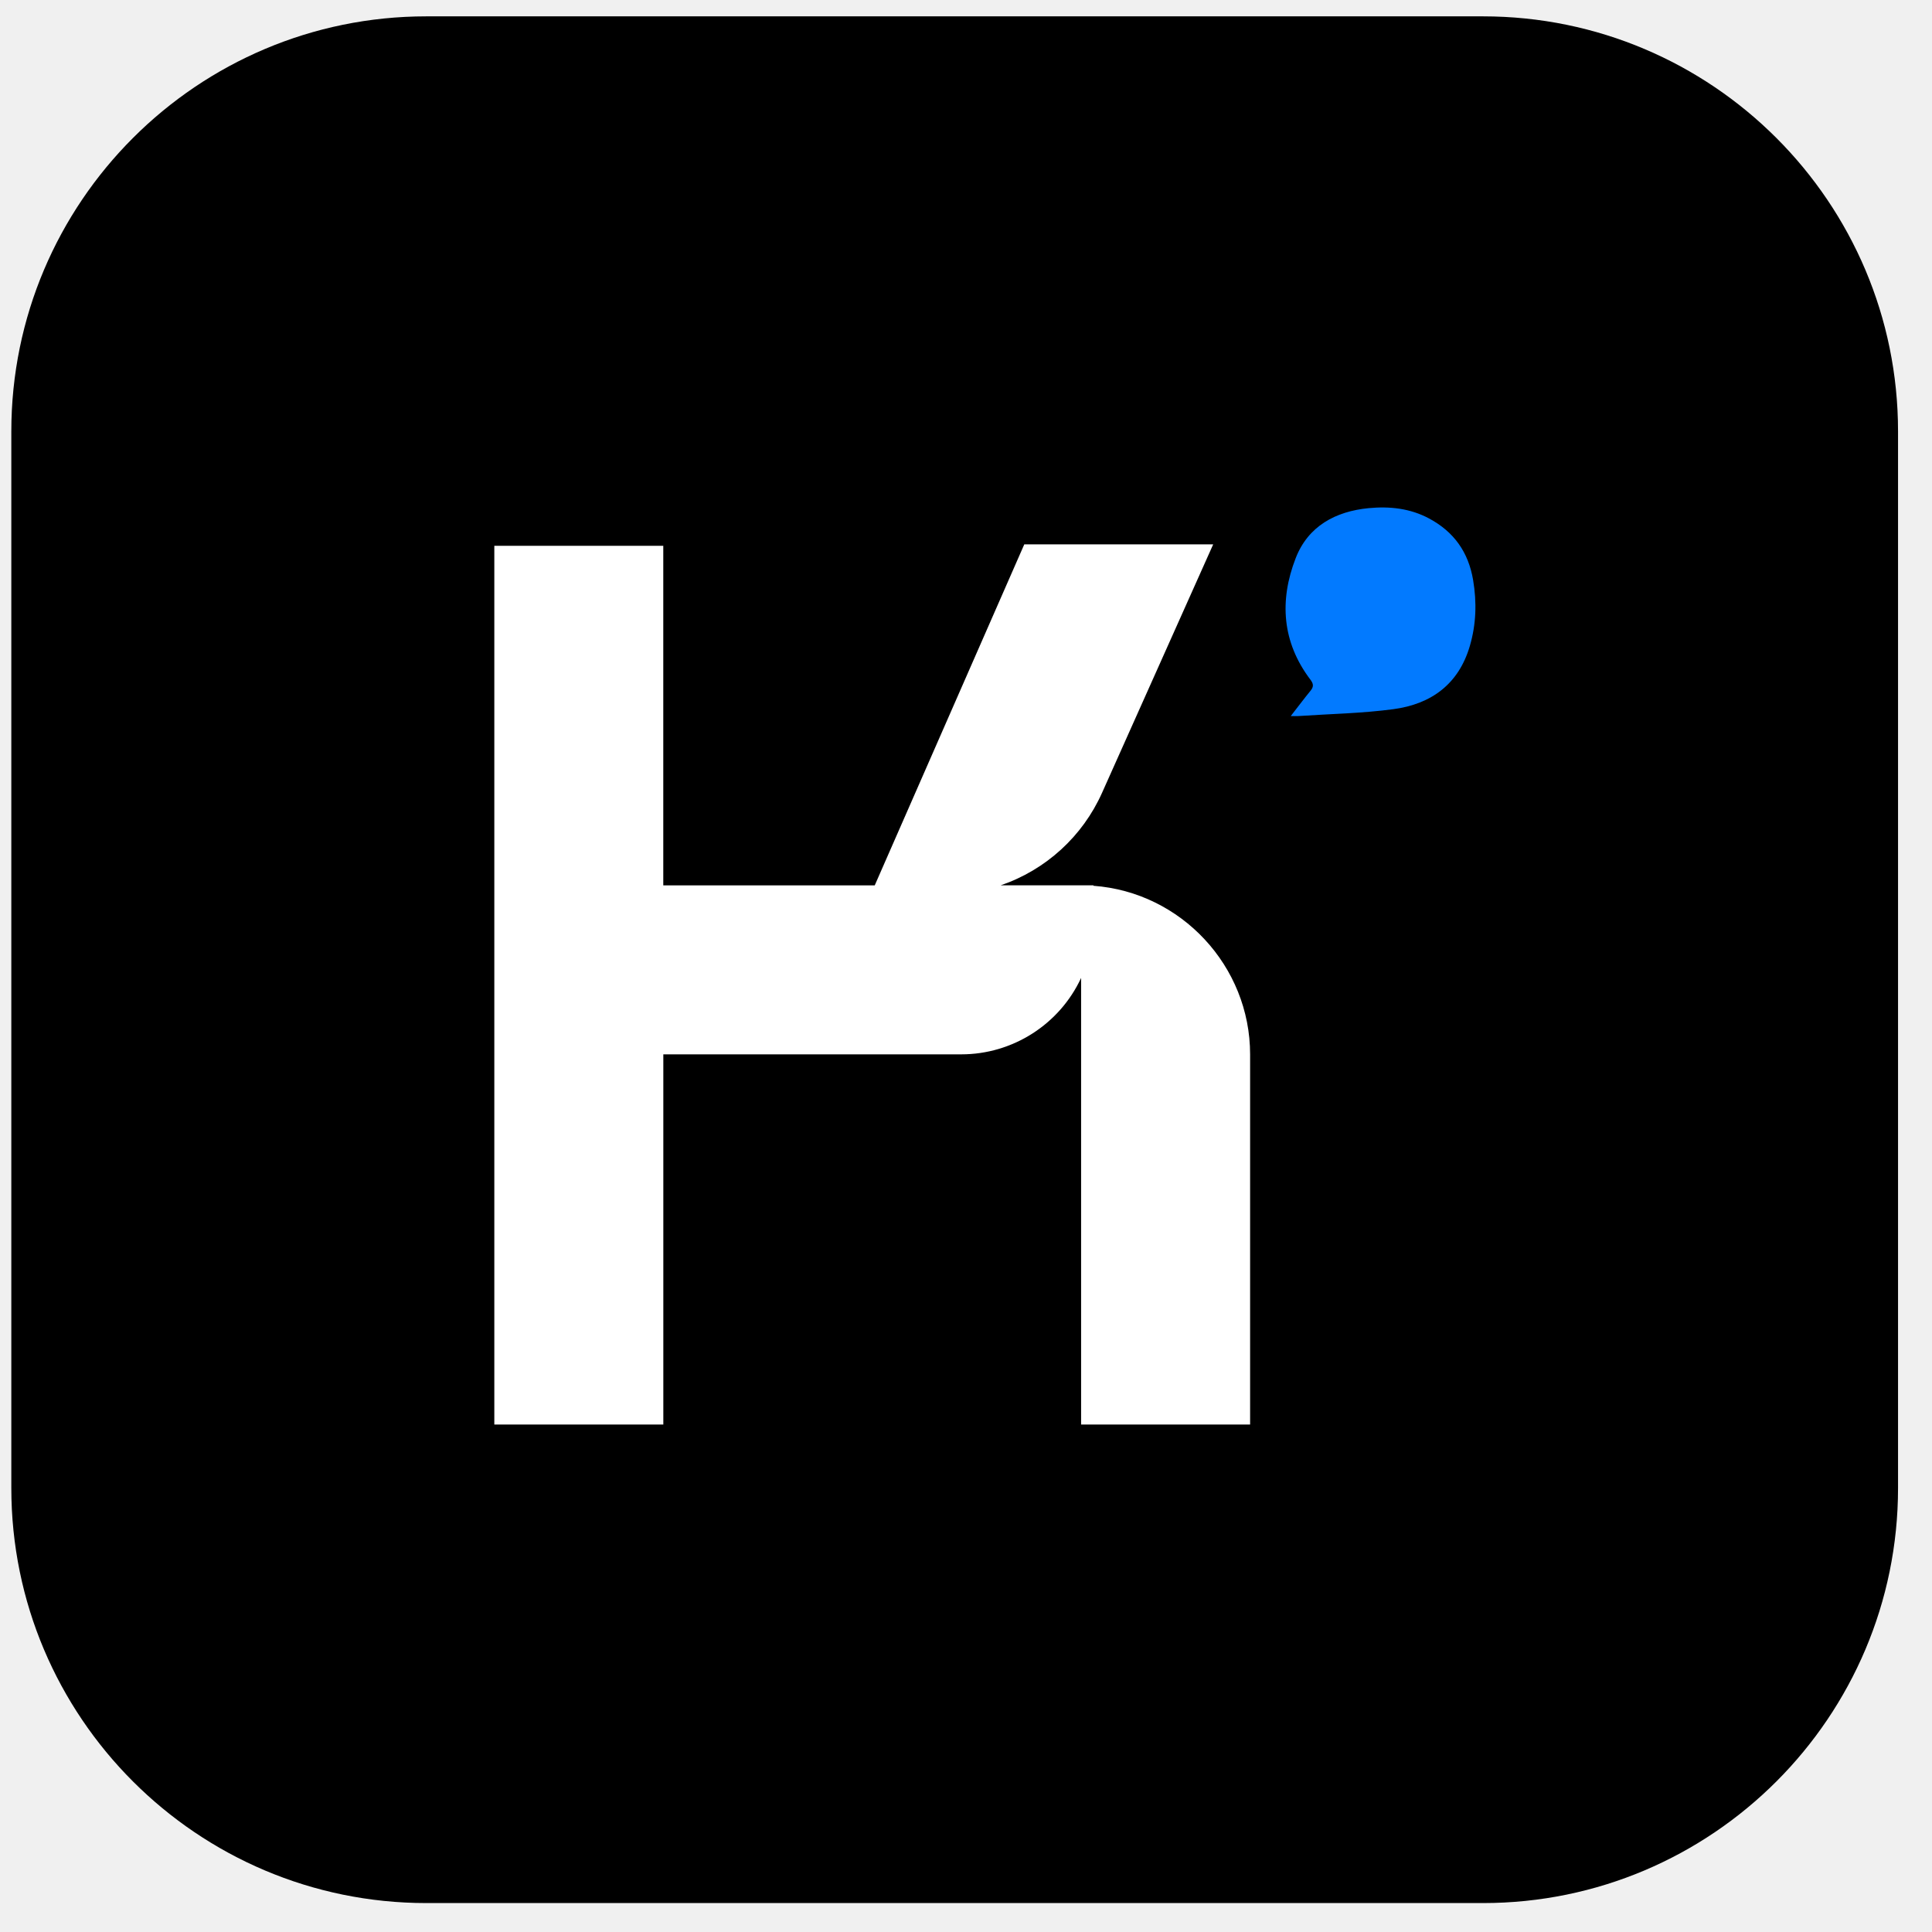
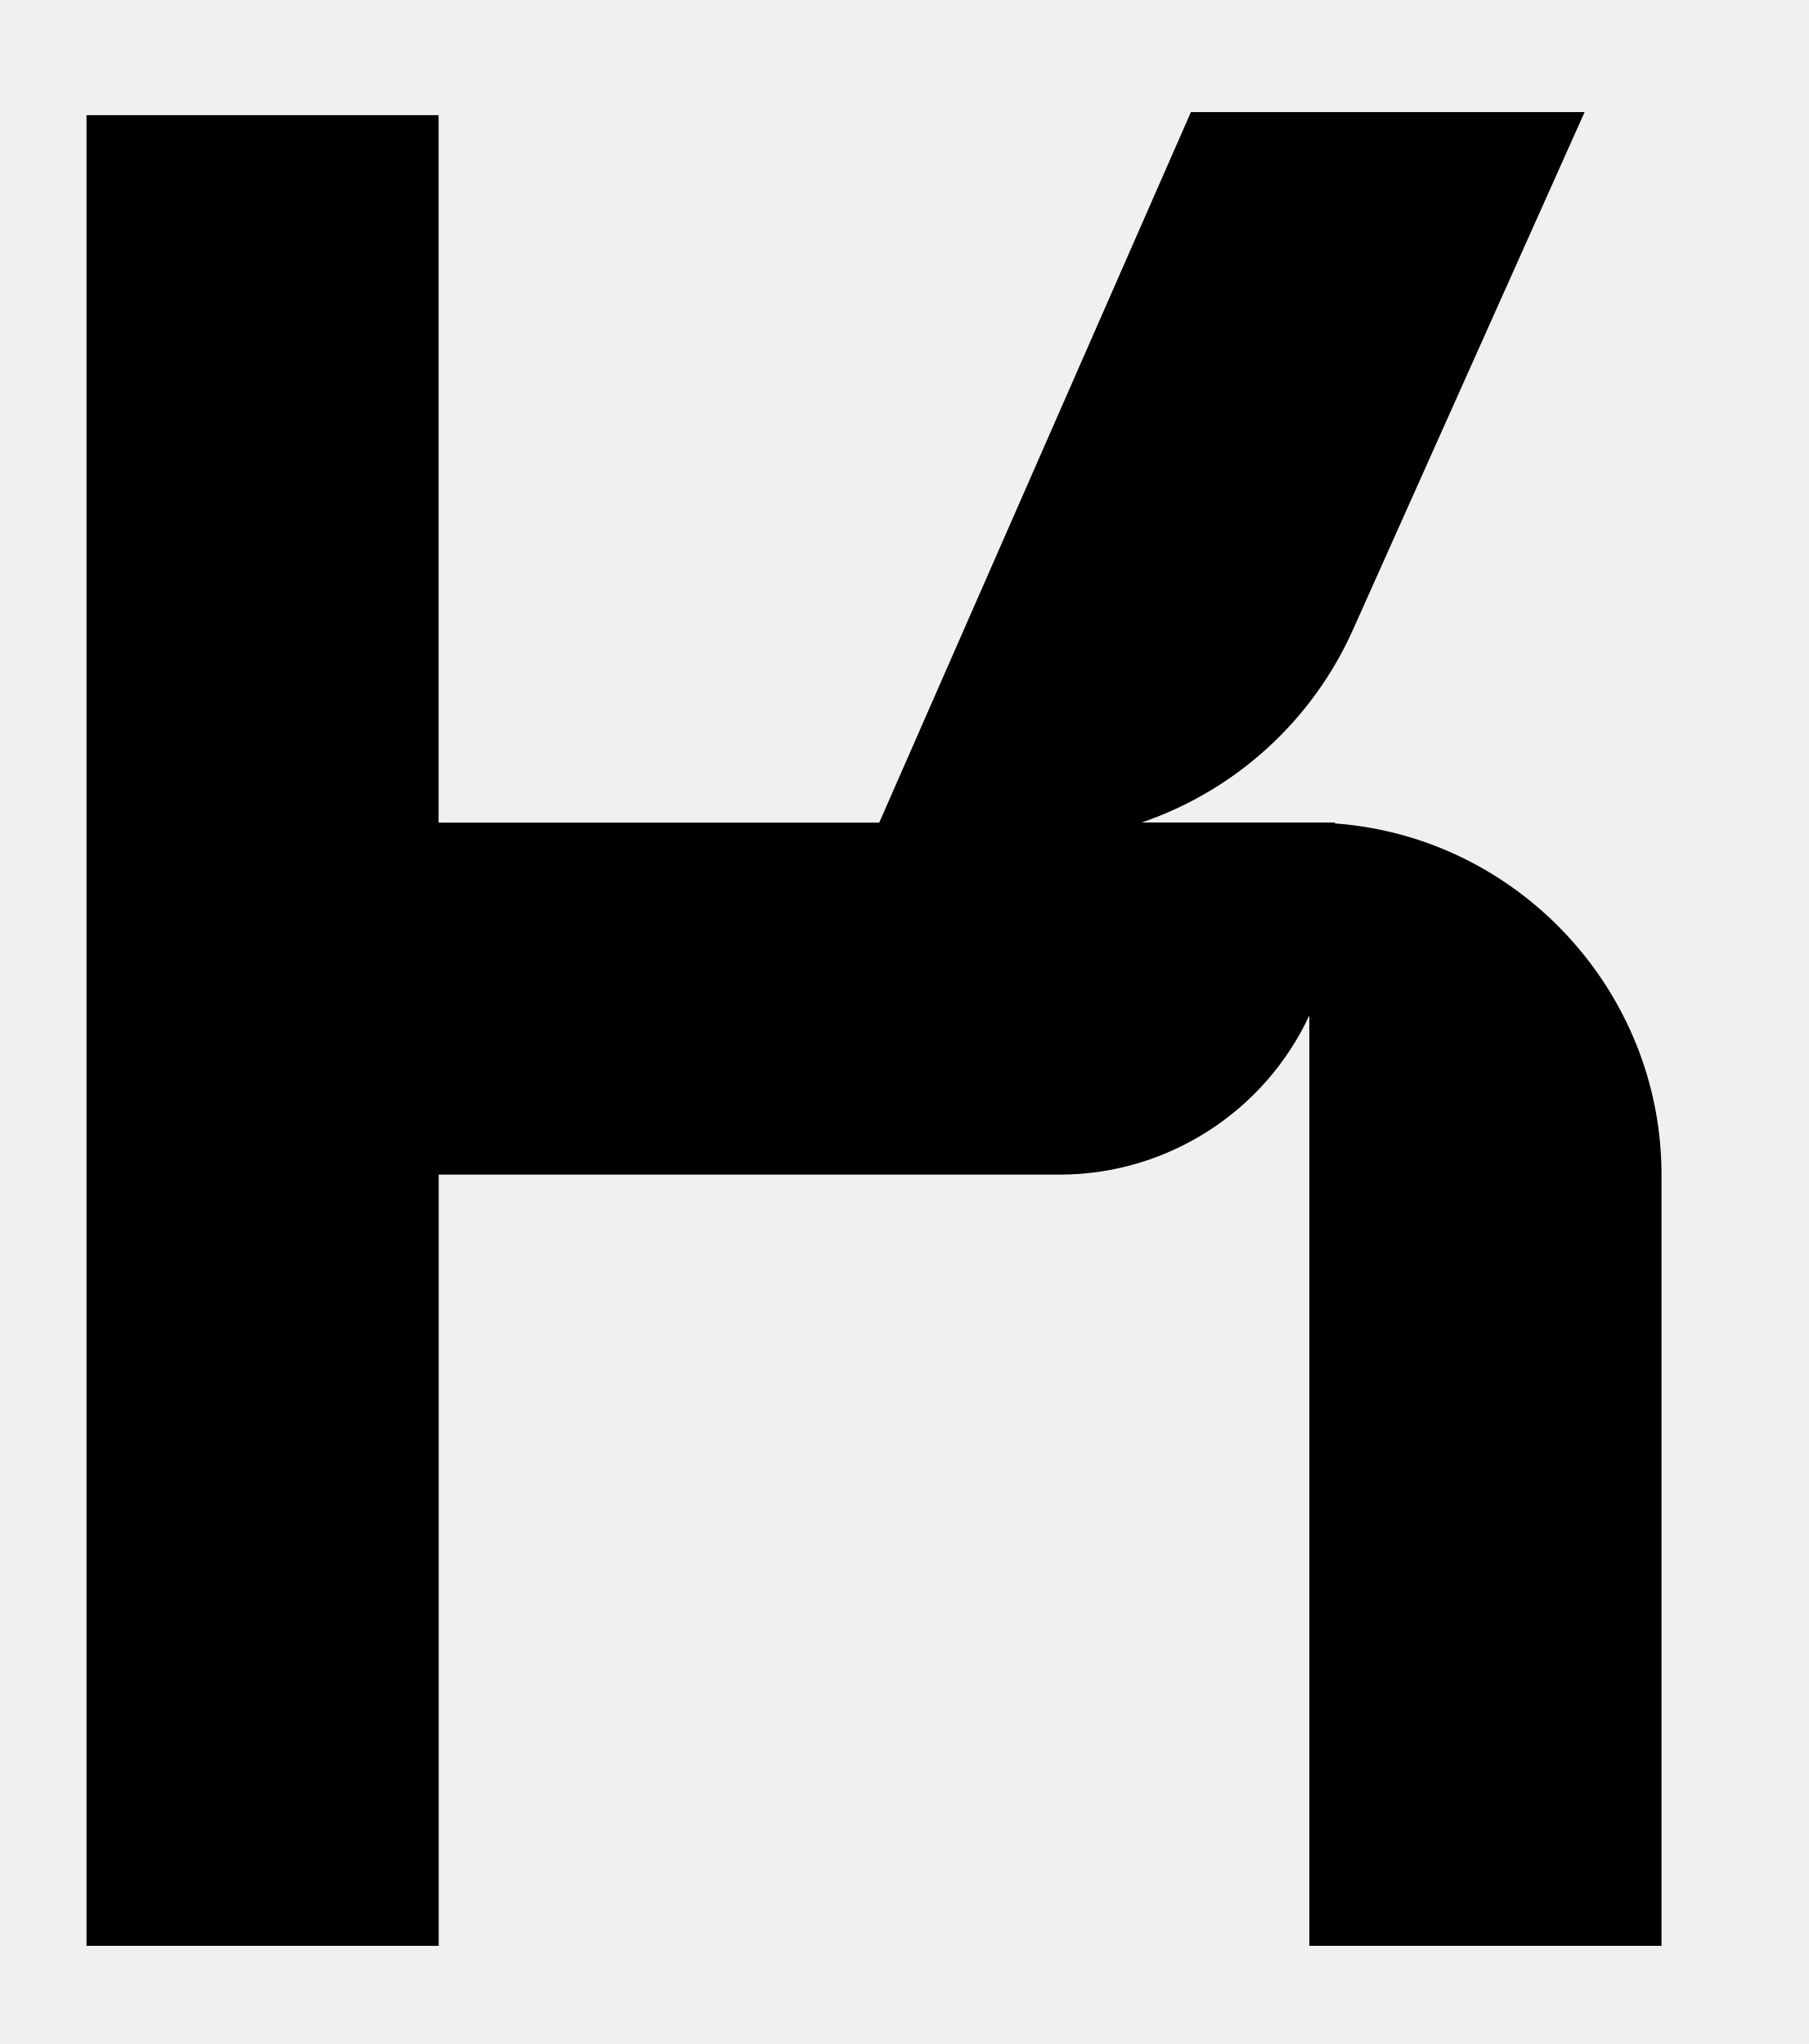
- <svg xmlns="http://www.w3.org/2000/svg" viewBox="0 0 512 512" fill-rule="evenodd" clip-rule="evenodd" stroke-linejoin="round" stroke-miterlimit="2">
-   <path d="M503 114.333v280c0 60.711-49.29 110-110 110H113c-60.711 0-110-49.289-110-110v-280c0-60.71 49.289-110 110-110h280c60.71 0 110 49.29 110 110z" />
-   <path d="M342.065 189.759c1.886-2.42 3.541-4.63 5.289-6.77.81-1.007.74-1.771-.046-2.824-7.58-9.965-8.298-21.028-3.935-32.254 3.275-8.448 10.52-12.406 19.373-13.25 5.52-.521 10.936.046 15.959 2.73 6.596 3.53 10.438 8.912 11.688 16.341.995 5.926.81 11.712-.868 17.452-2.974 10.161-10.277 15.427-20.287 16.758-8.31 1.11-16.734 1.25-25.113 1.817-.648.046-1.308 0-2.06 0z" fill="#027aff" />
-   <path d="M321.512 144.254h-50.064l-39.637 90.384h-56.036v-89.99H131v232.868h44.787v-98.103h78.973c13.598 0 26.015-7.927 31.744-20.252v118.355h44.787v-98.103c0-23.342-18.239-42.97-41.523-44.671v-.116h-24.593a45.577 45.577 0 0026.884-24.534l29.453-65.838z" fill="#fff" />
+ <svg xmlns="http://www.w3.org/2000/svg" viewBox="120 130 230 260" fill-rule="evenodd">
+   <path d="M321.512 144.254h-50.064l-39.637 90.384h-56.036v-89.99H131v232.868h44.787v-98.103h78.973c13.598 0 26.015-7.927 31.744-20.252v118.355h44.787v-98.103c0-23.342-18.239-42.97-41.523-44.671v-.116h-24.593a45.577 45.577 0 0026.884-24.534l29.453-65.838z" />
</svg>
